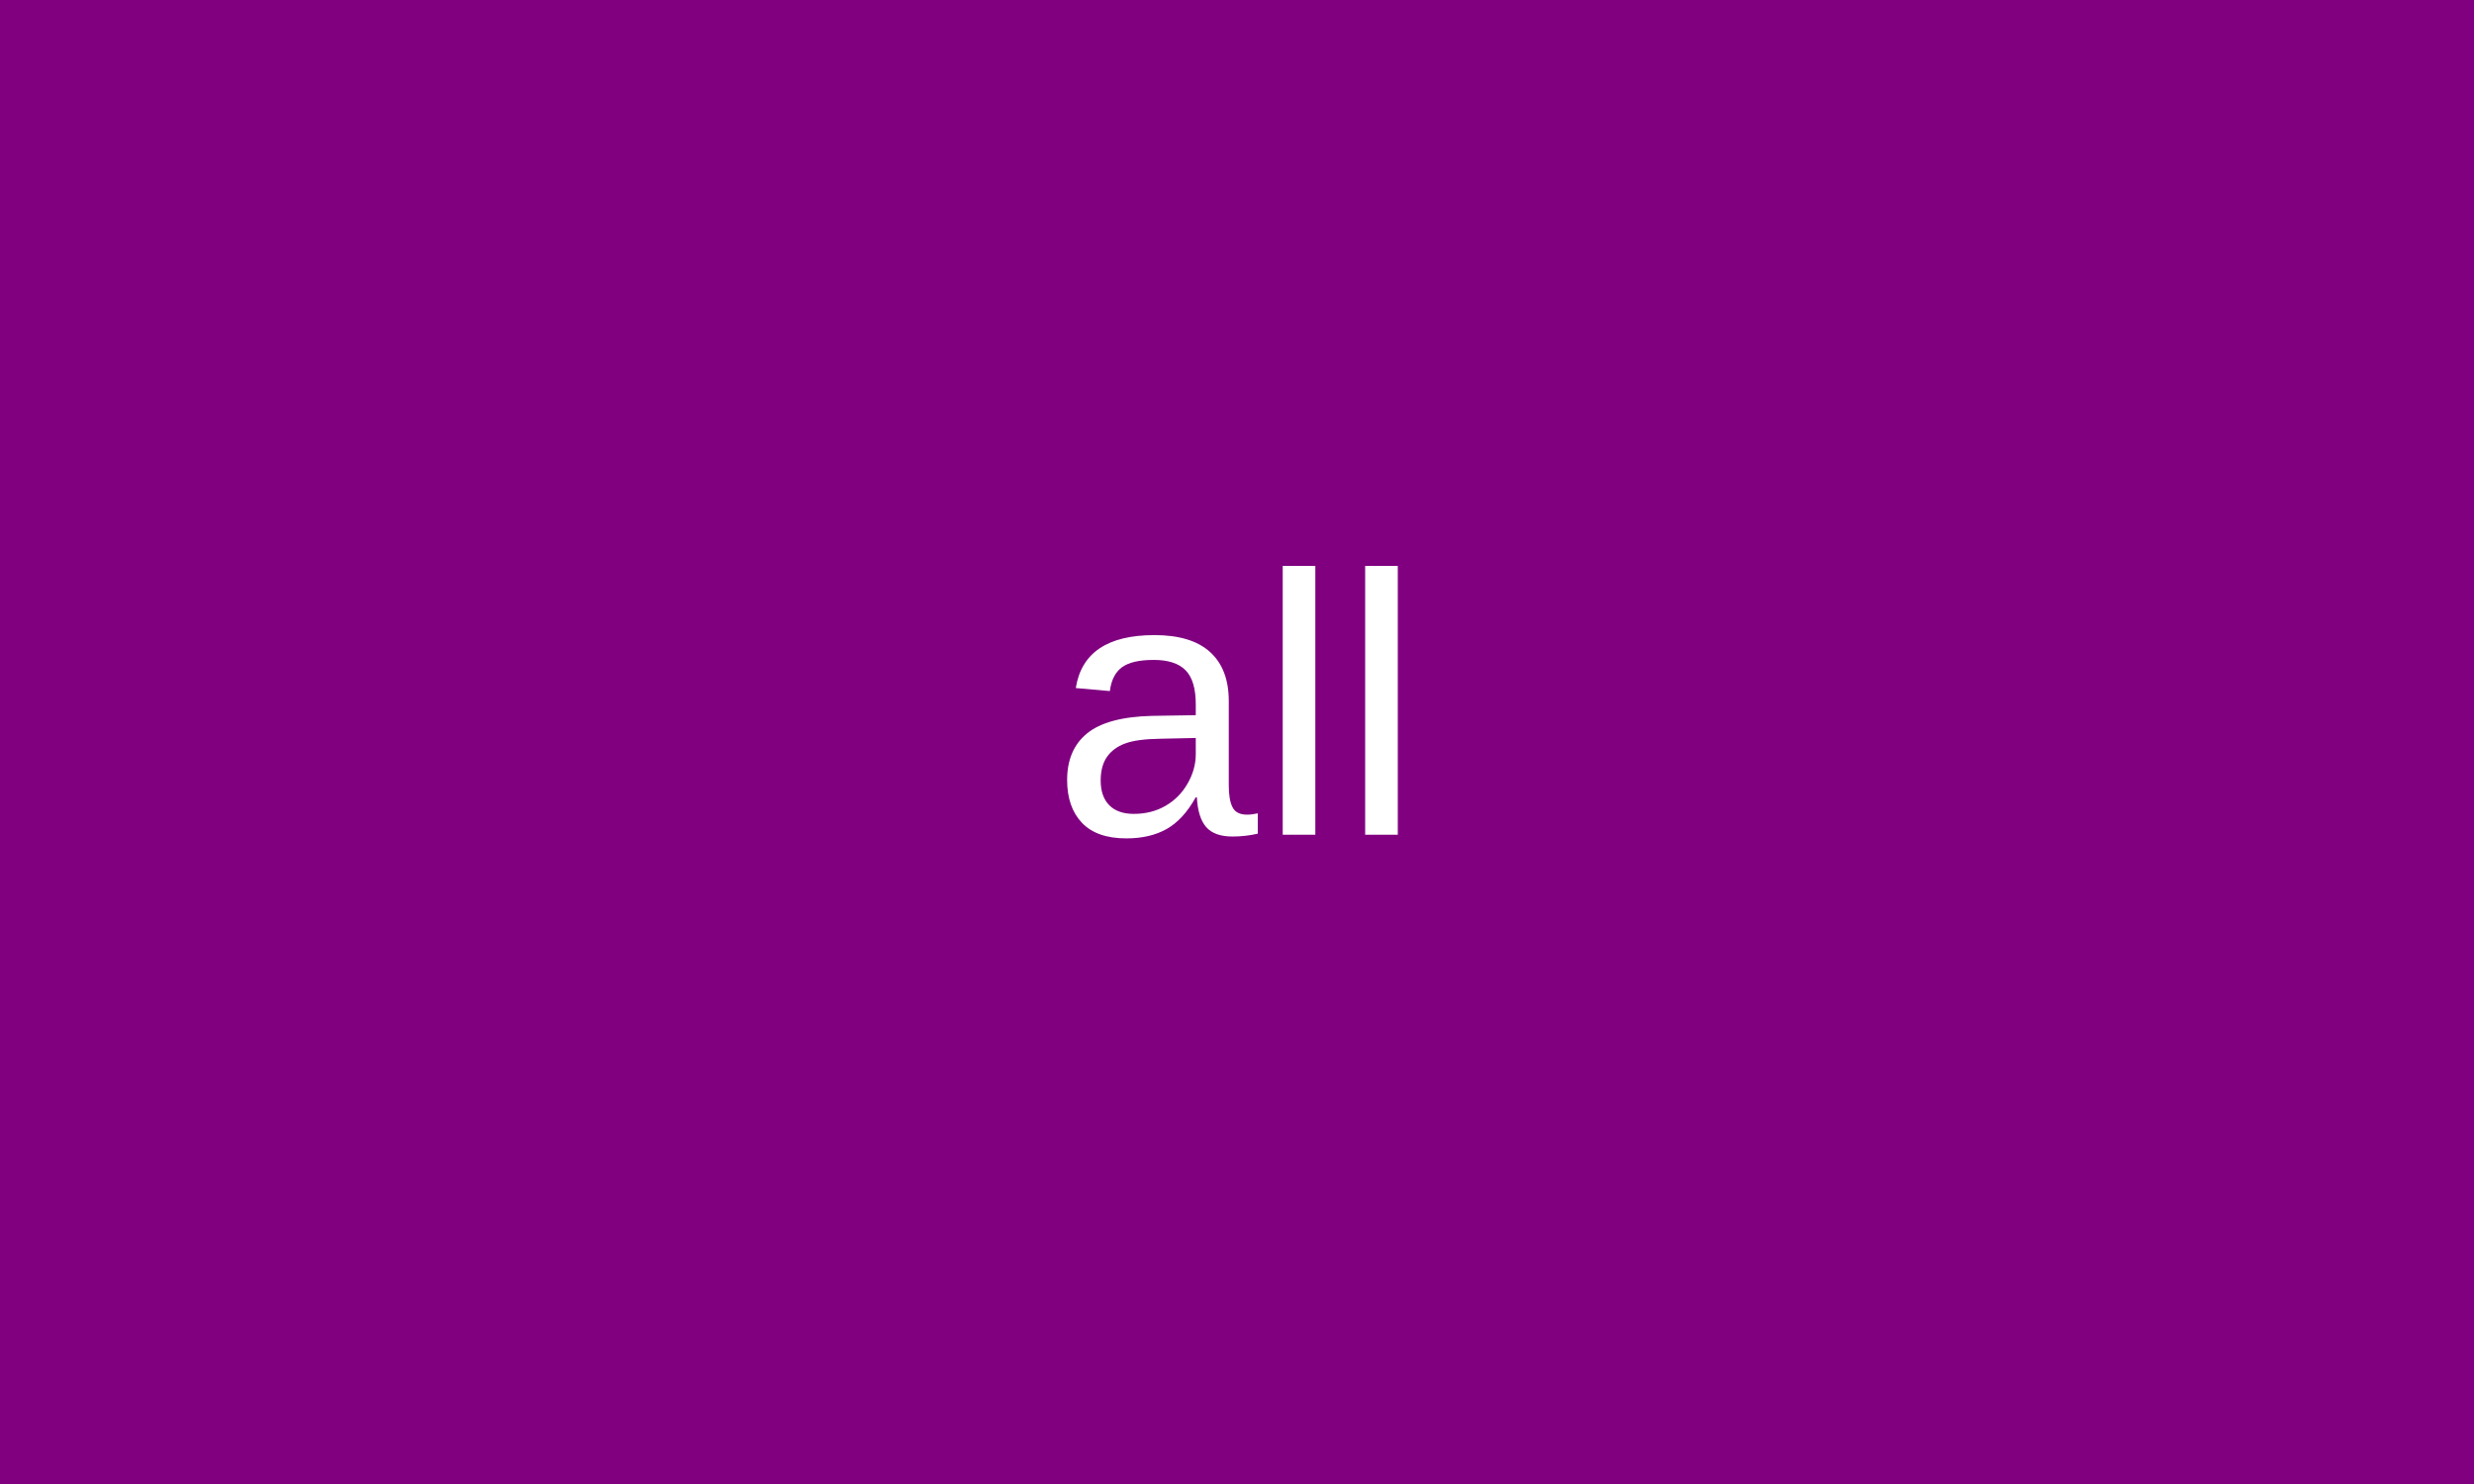
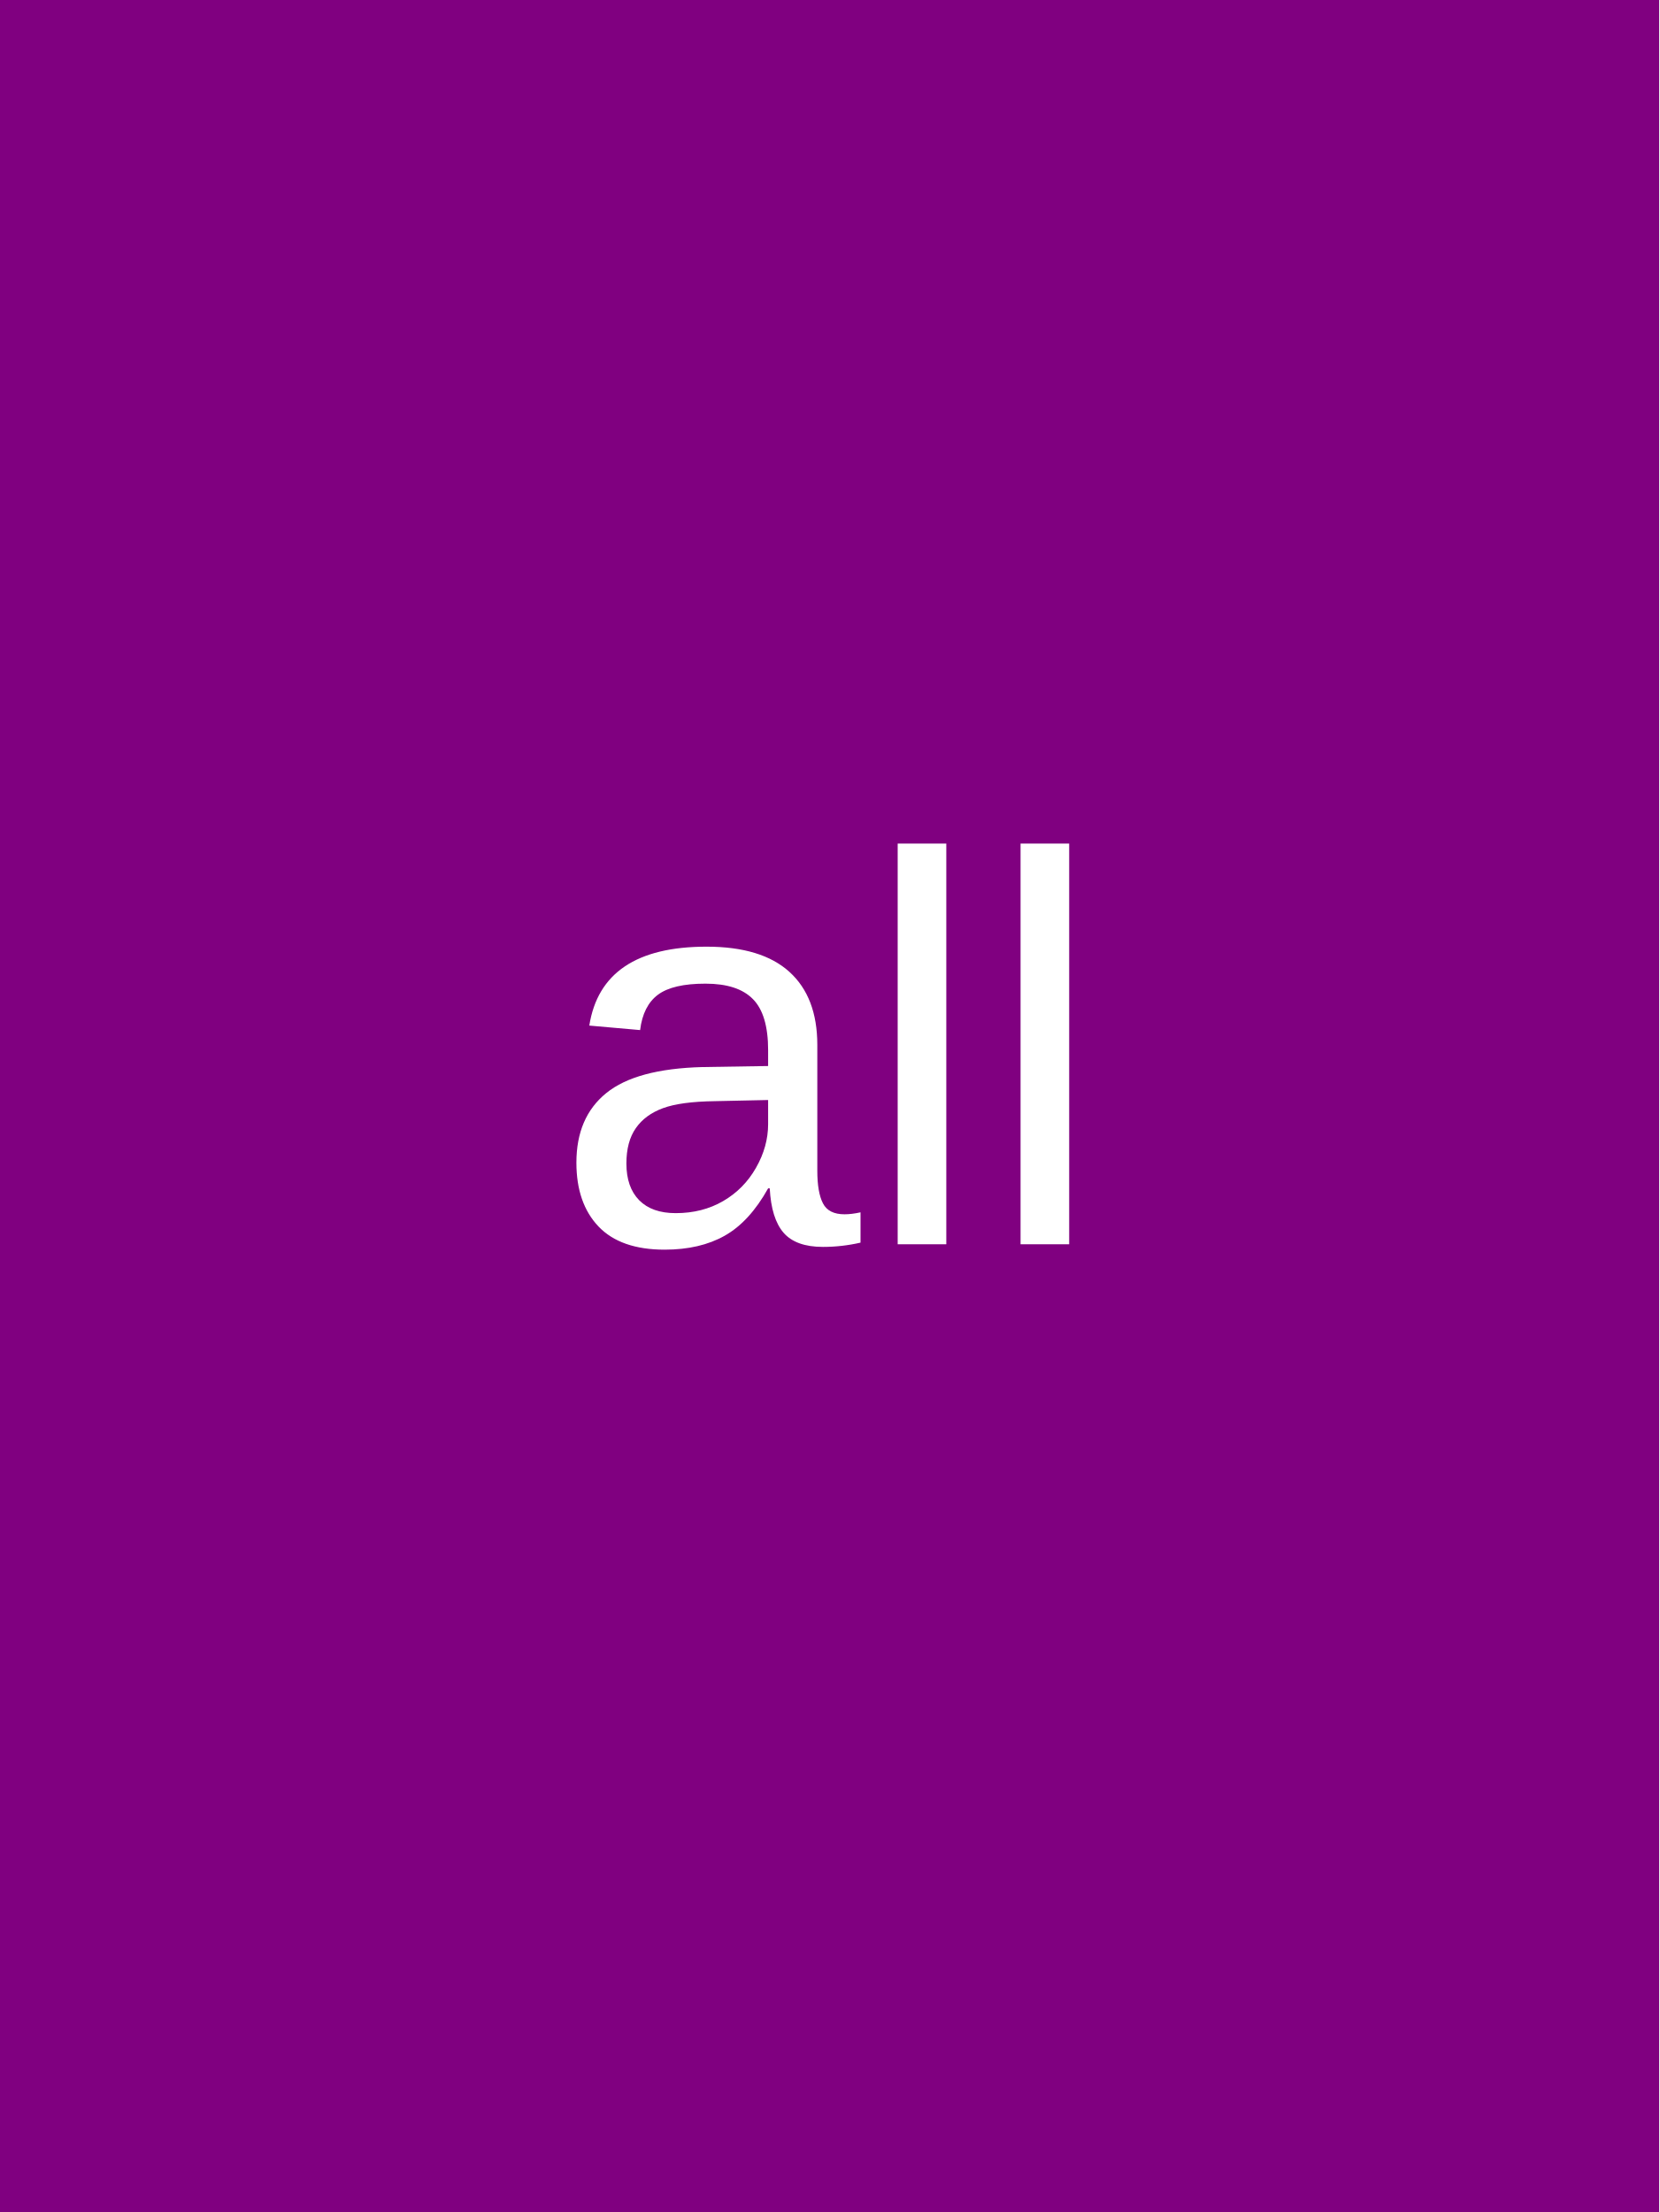
- <svg xmlns="http://www.w3.org/2000/svg" baseProfile="tiny" height="300" version="1.2" width="500">
+ <svg xmlns="http://www.w3.org/2000/svg" baseProfile="tiny" height="300" version="1.2" width="225.0">
  <defs />
  <rect fill="purple" height="100%" width="100%" x="0" y="0" />
-   <text fill="white" font-family="Arial" font-size="75" text-anchor="middle" x="250.0" y="168.75">all
+   <text fill="white" font-family="Arial" font-size="75" text-anchor="middle" x="112.5" y="168.75">all
</text>
</svg>
